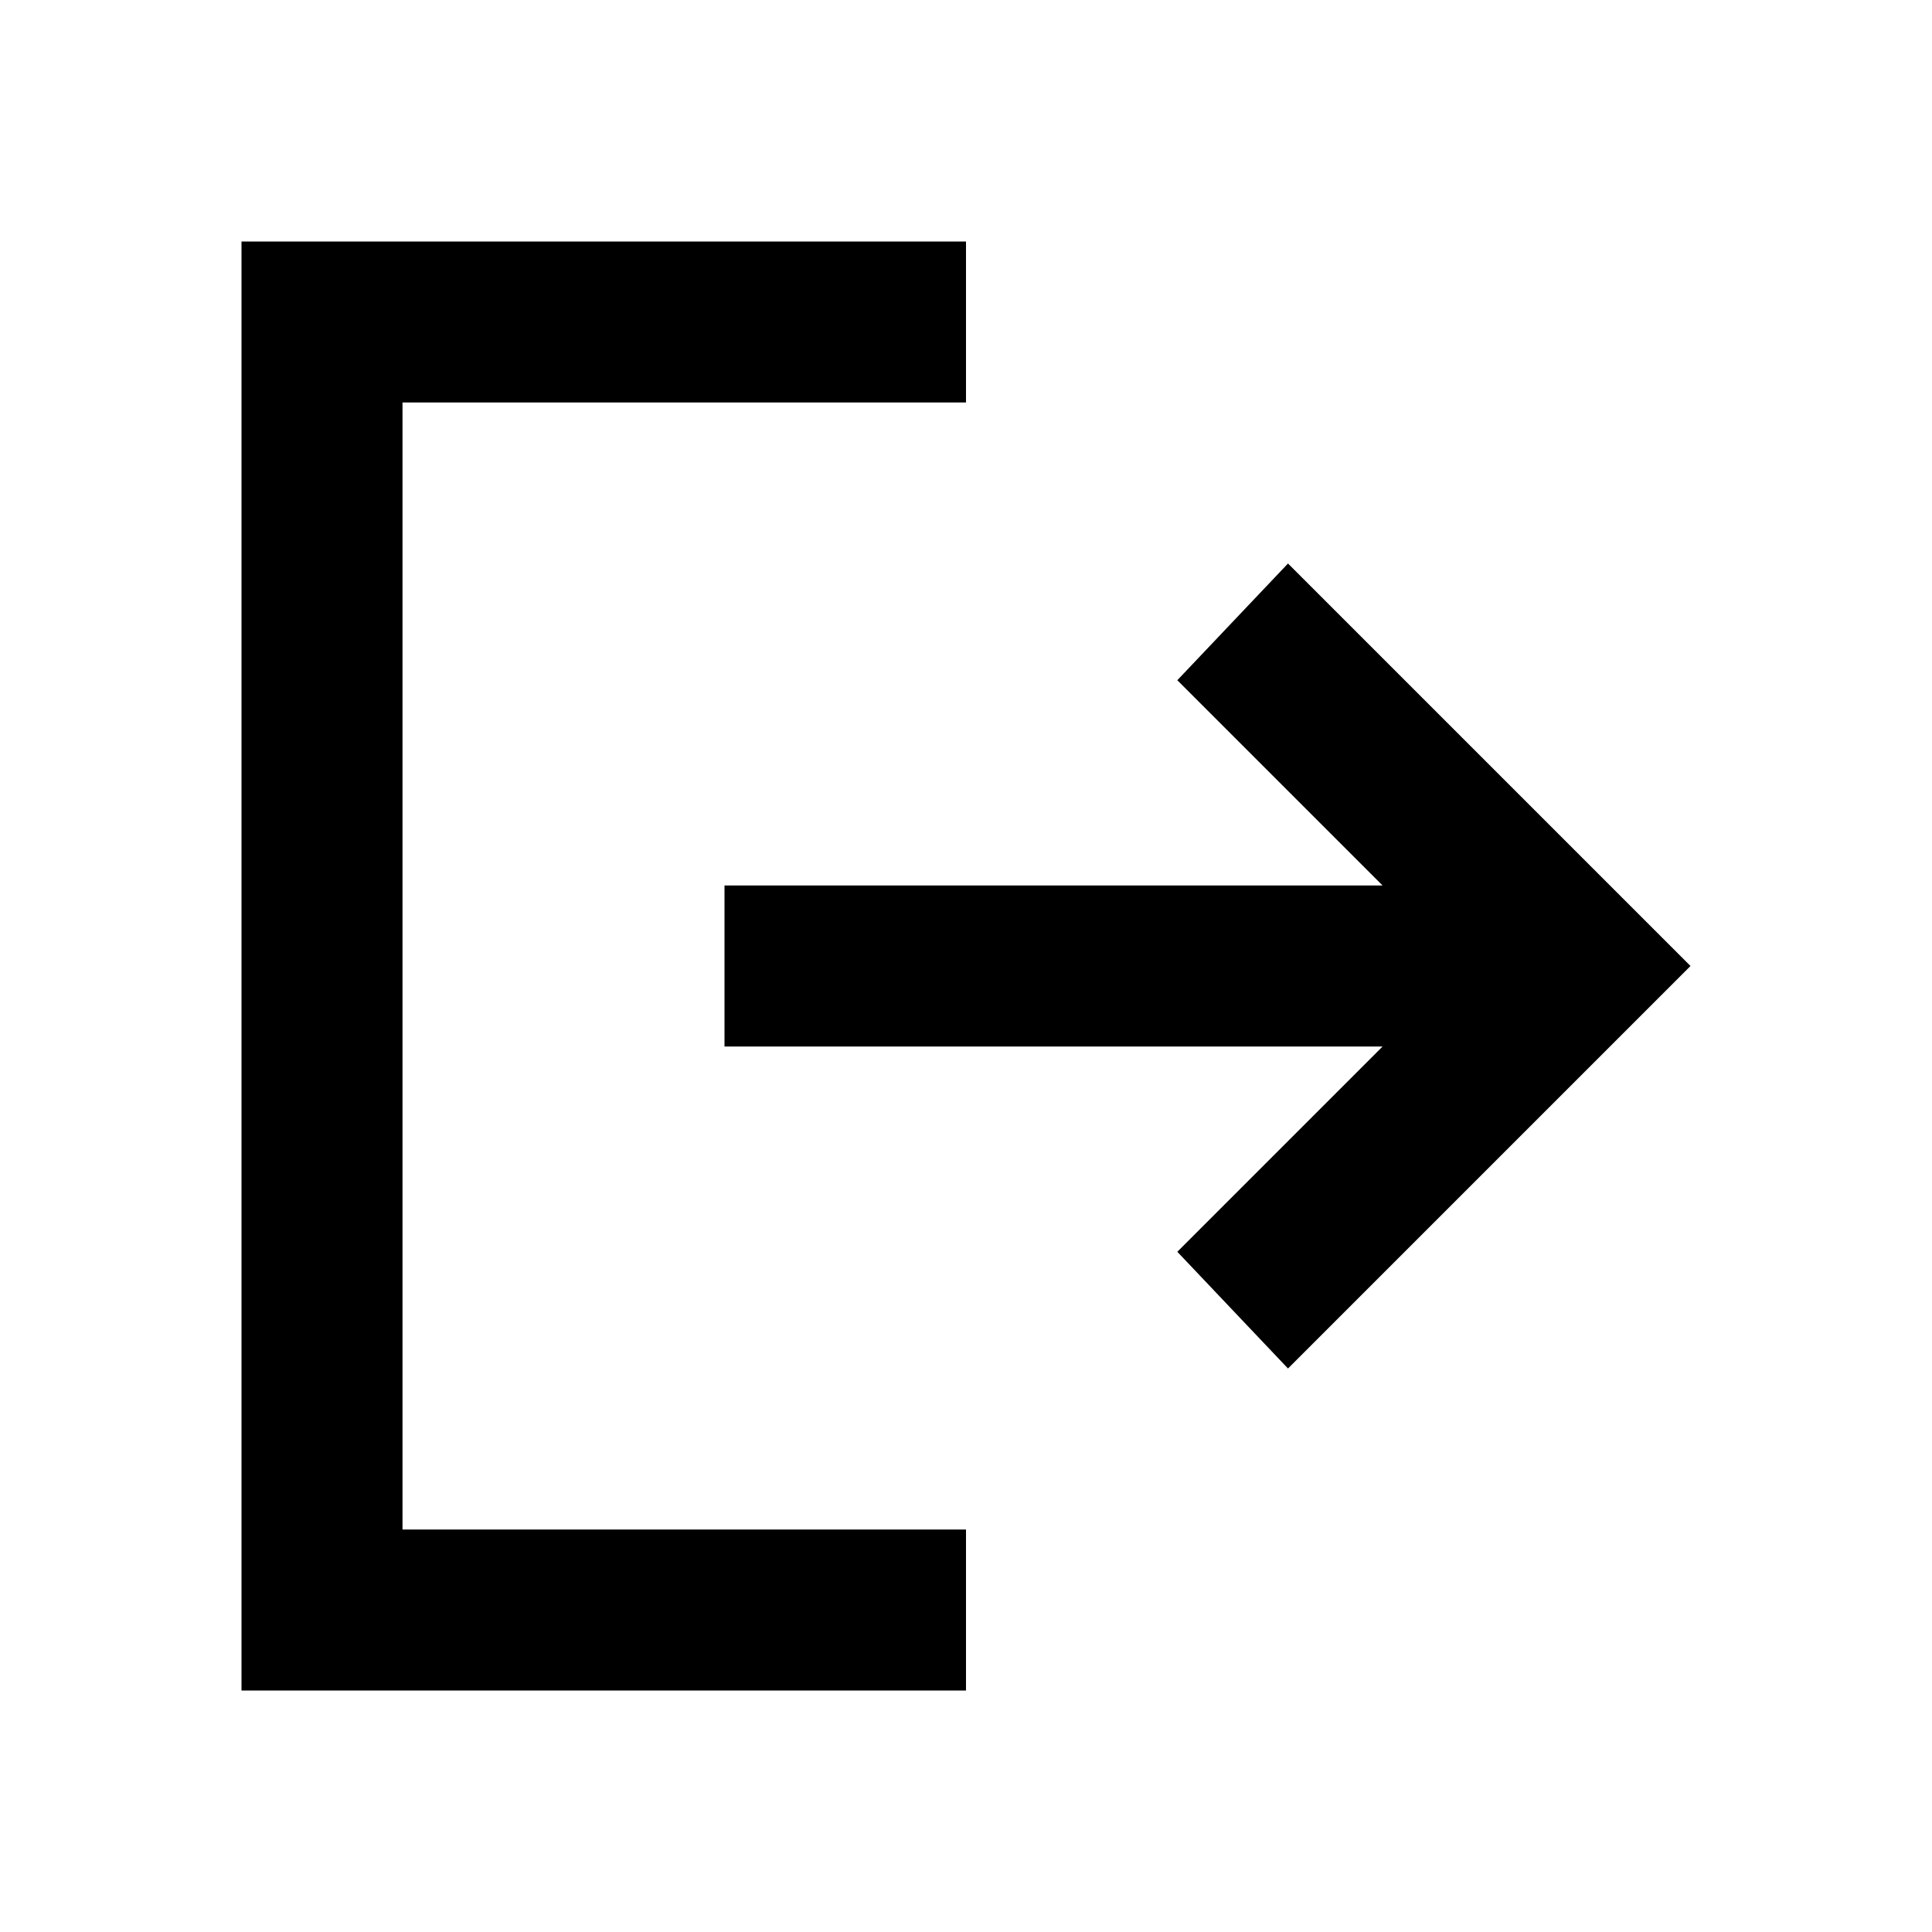
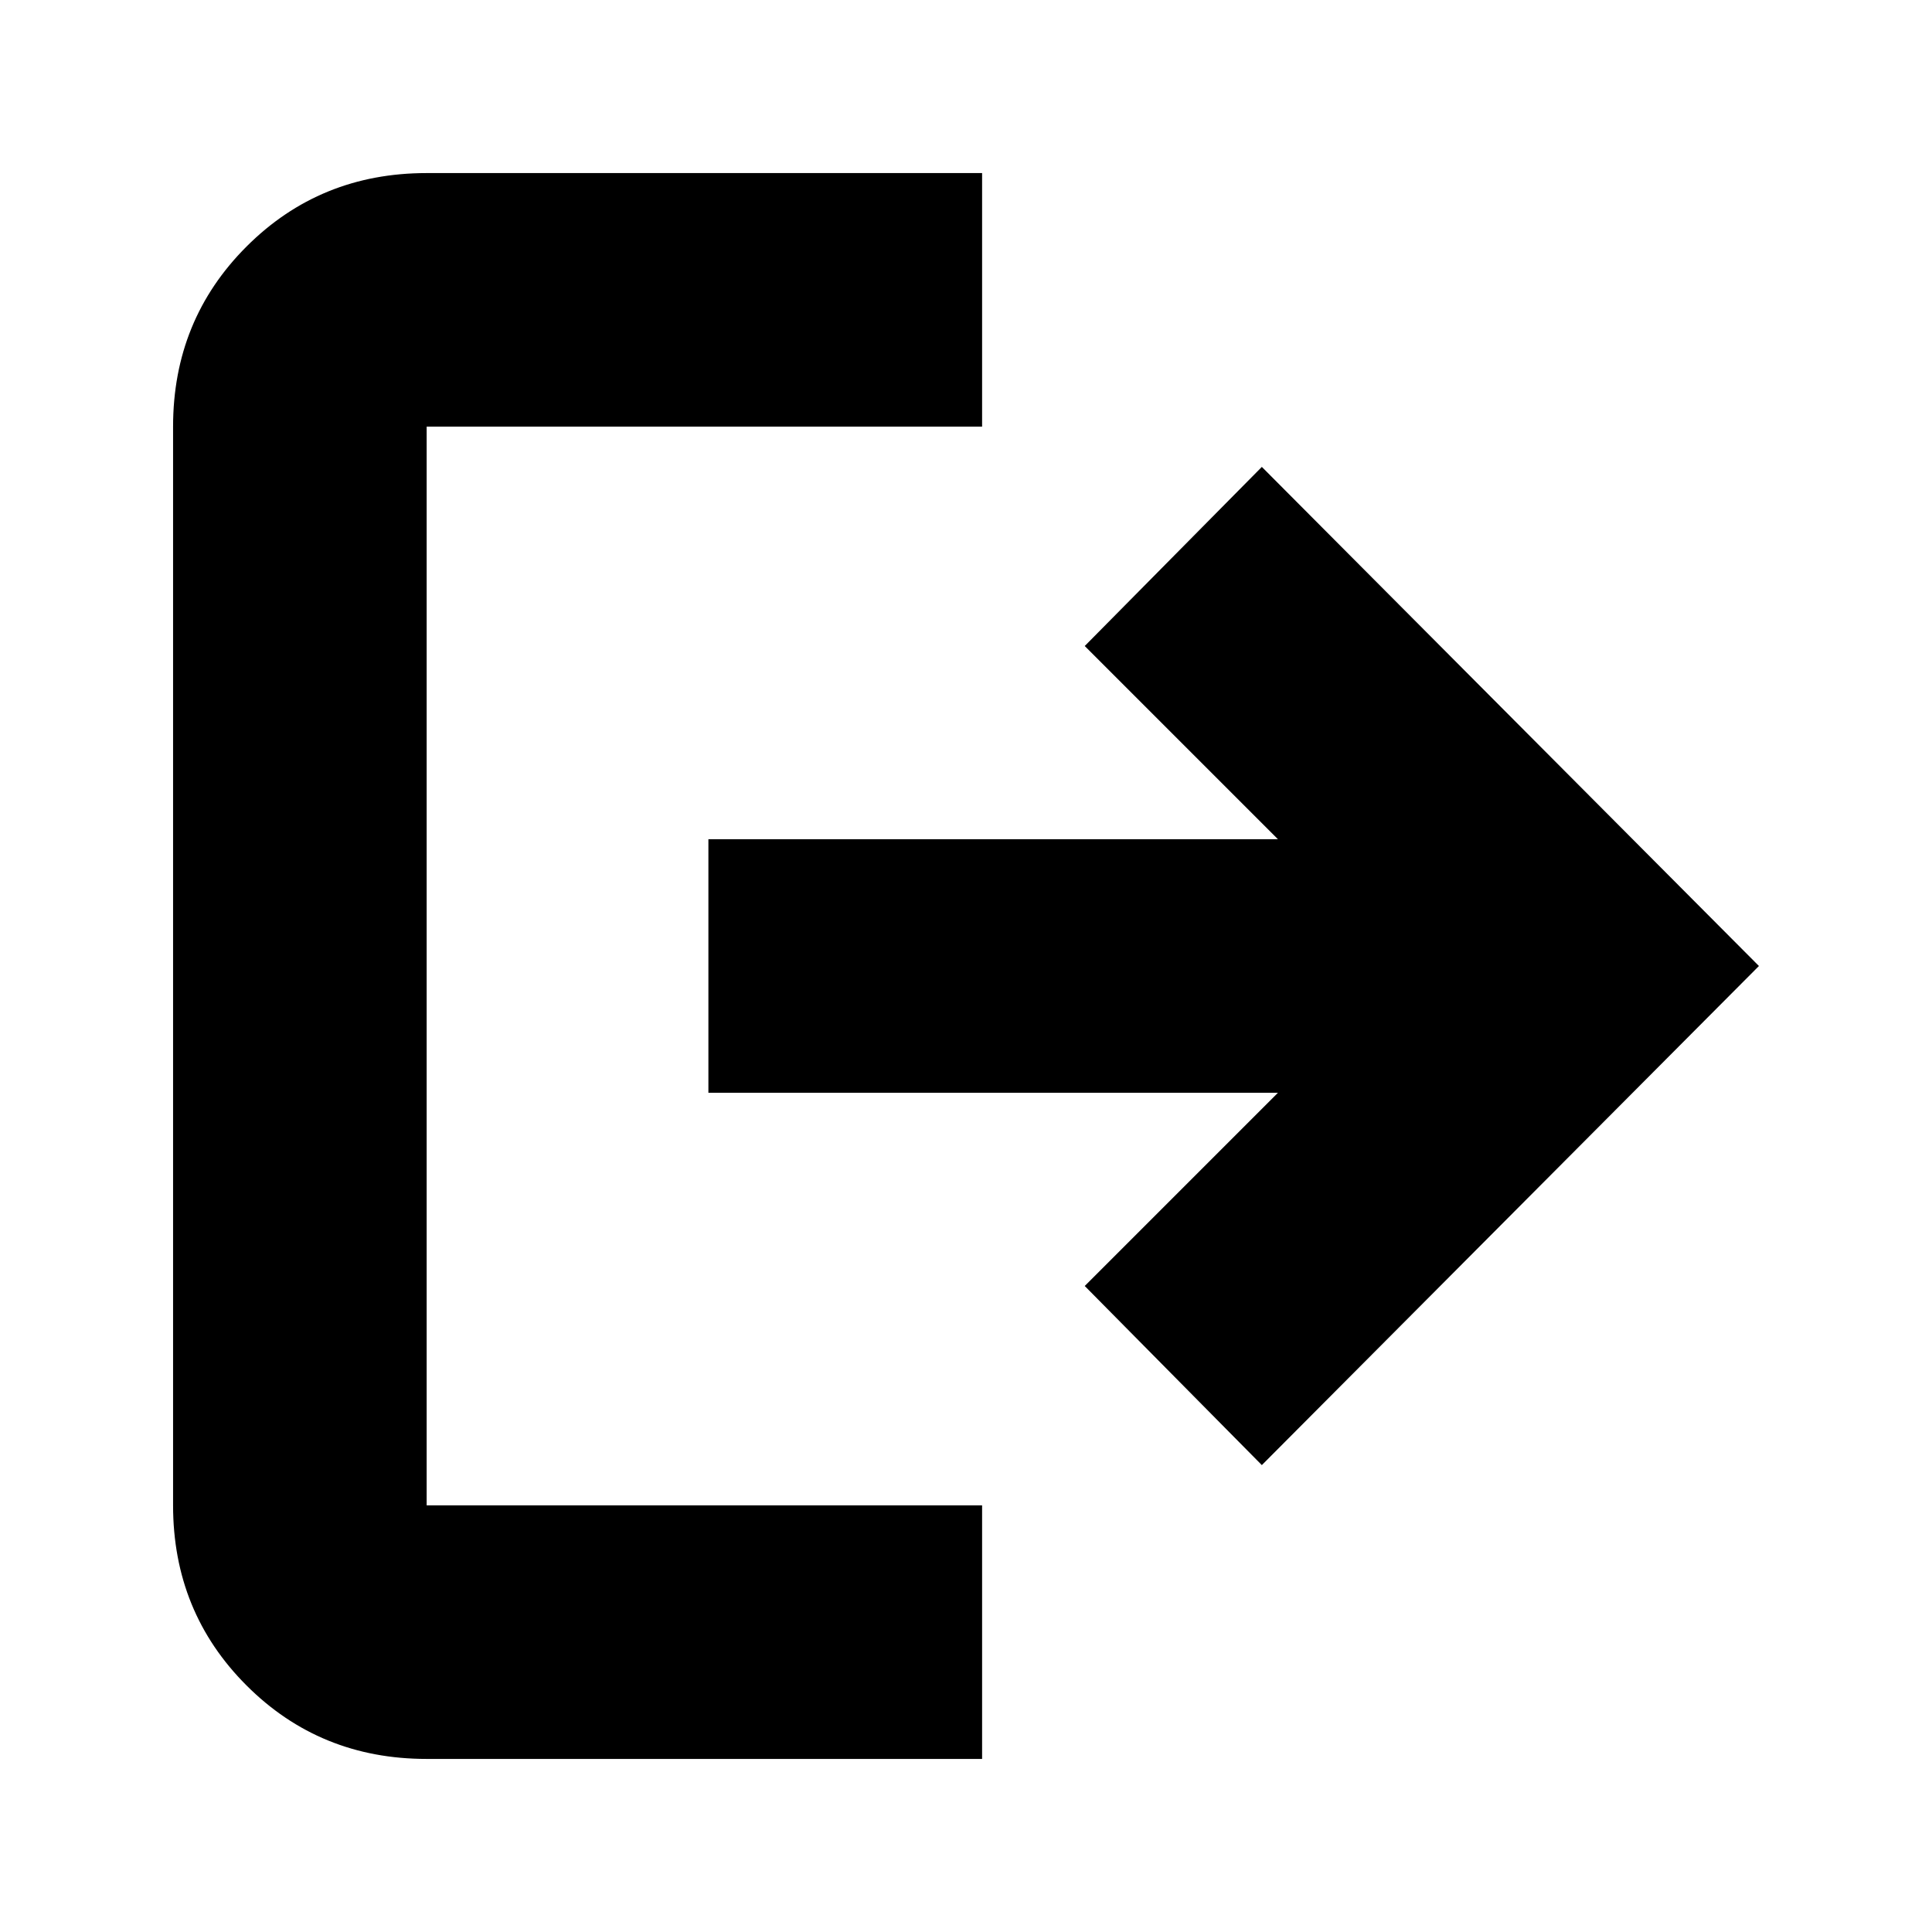
<svg xmlns="http://www.w3.org/2000/svg" height="24" viewBox="0 -960 960 960" width="24">
-   <path d="M120-120v-720h360v80H200v560h280v80H120Zm520-160-55-58 102-102H360v-80h327L585-622l55-58 200 200-200 200Z" />
+   <path d="M212-86q-53 0-89.5-36.5T86-212v-536q0-53 36.5-89.5T212-874h276v126H212v536h276v126H212Zm415-146-88-89 96-96H352v-126h283l-96-96 88-89 247 248-247 248Z" />
</svg>
